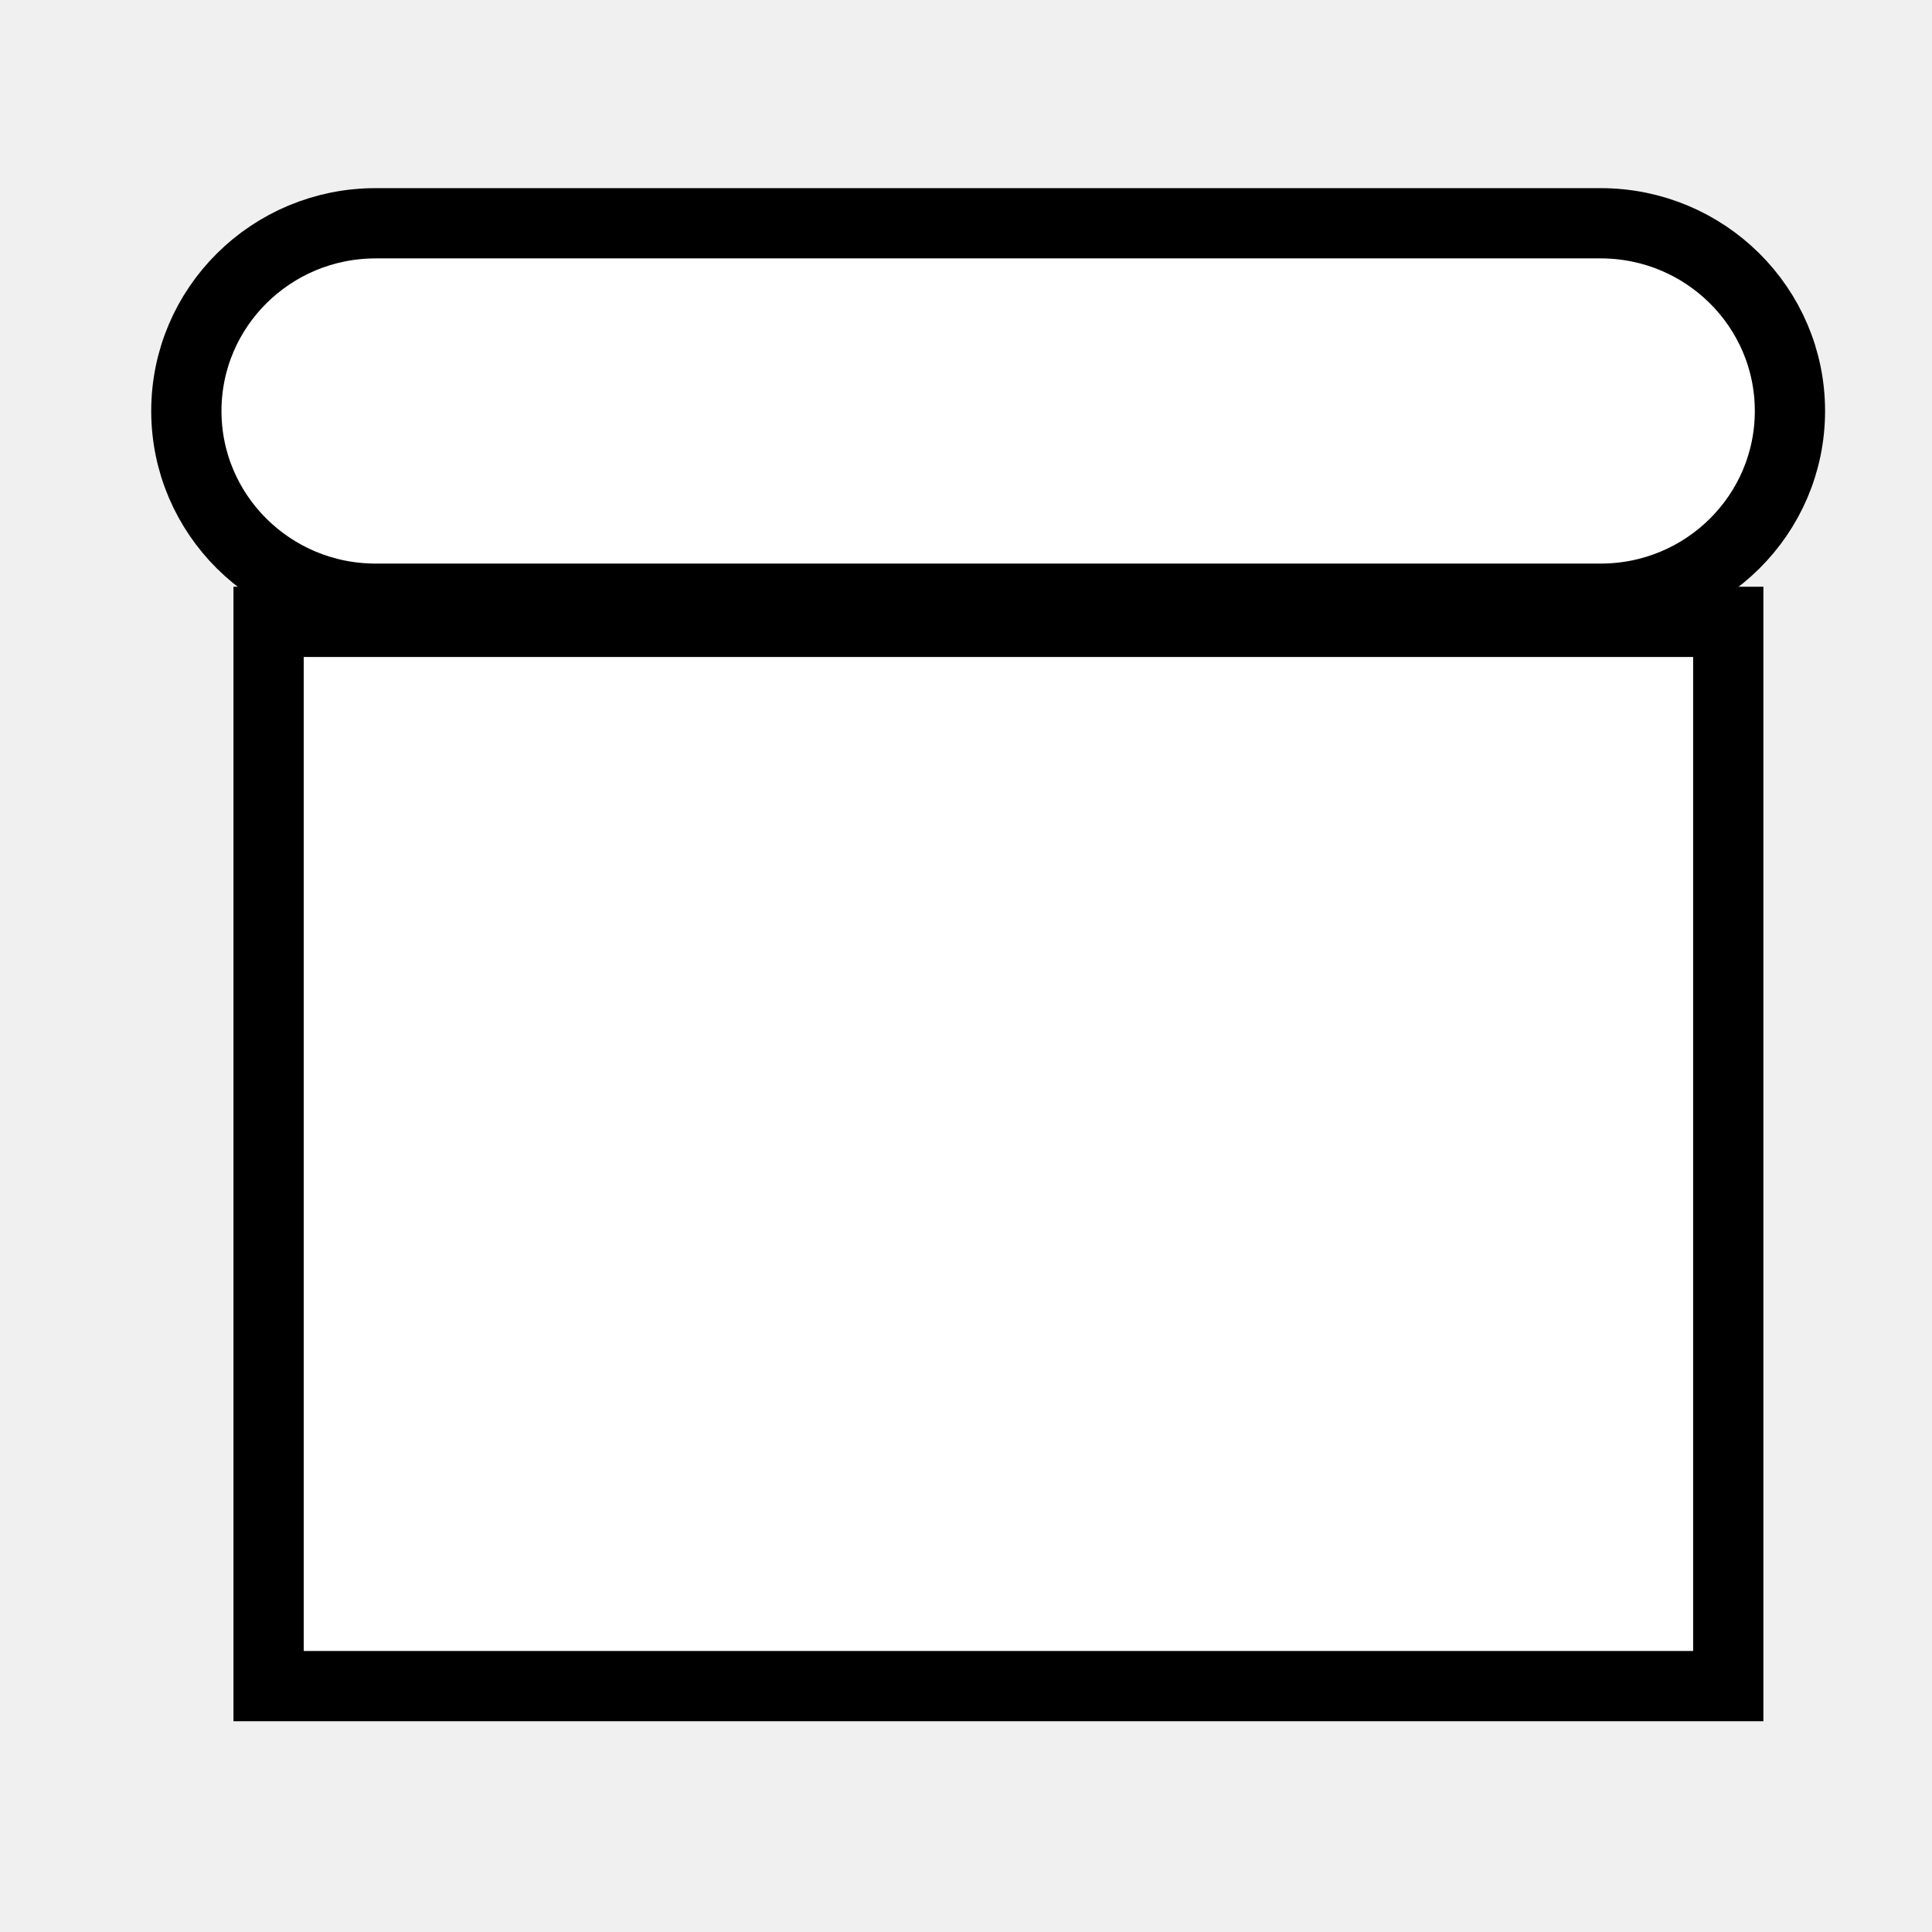
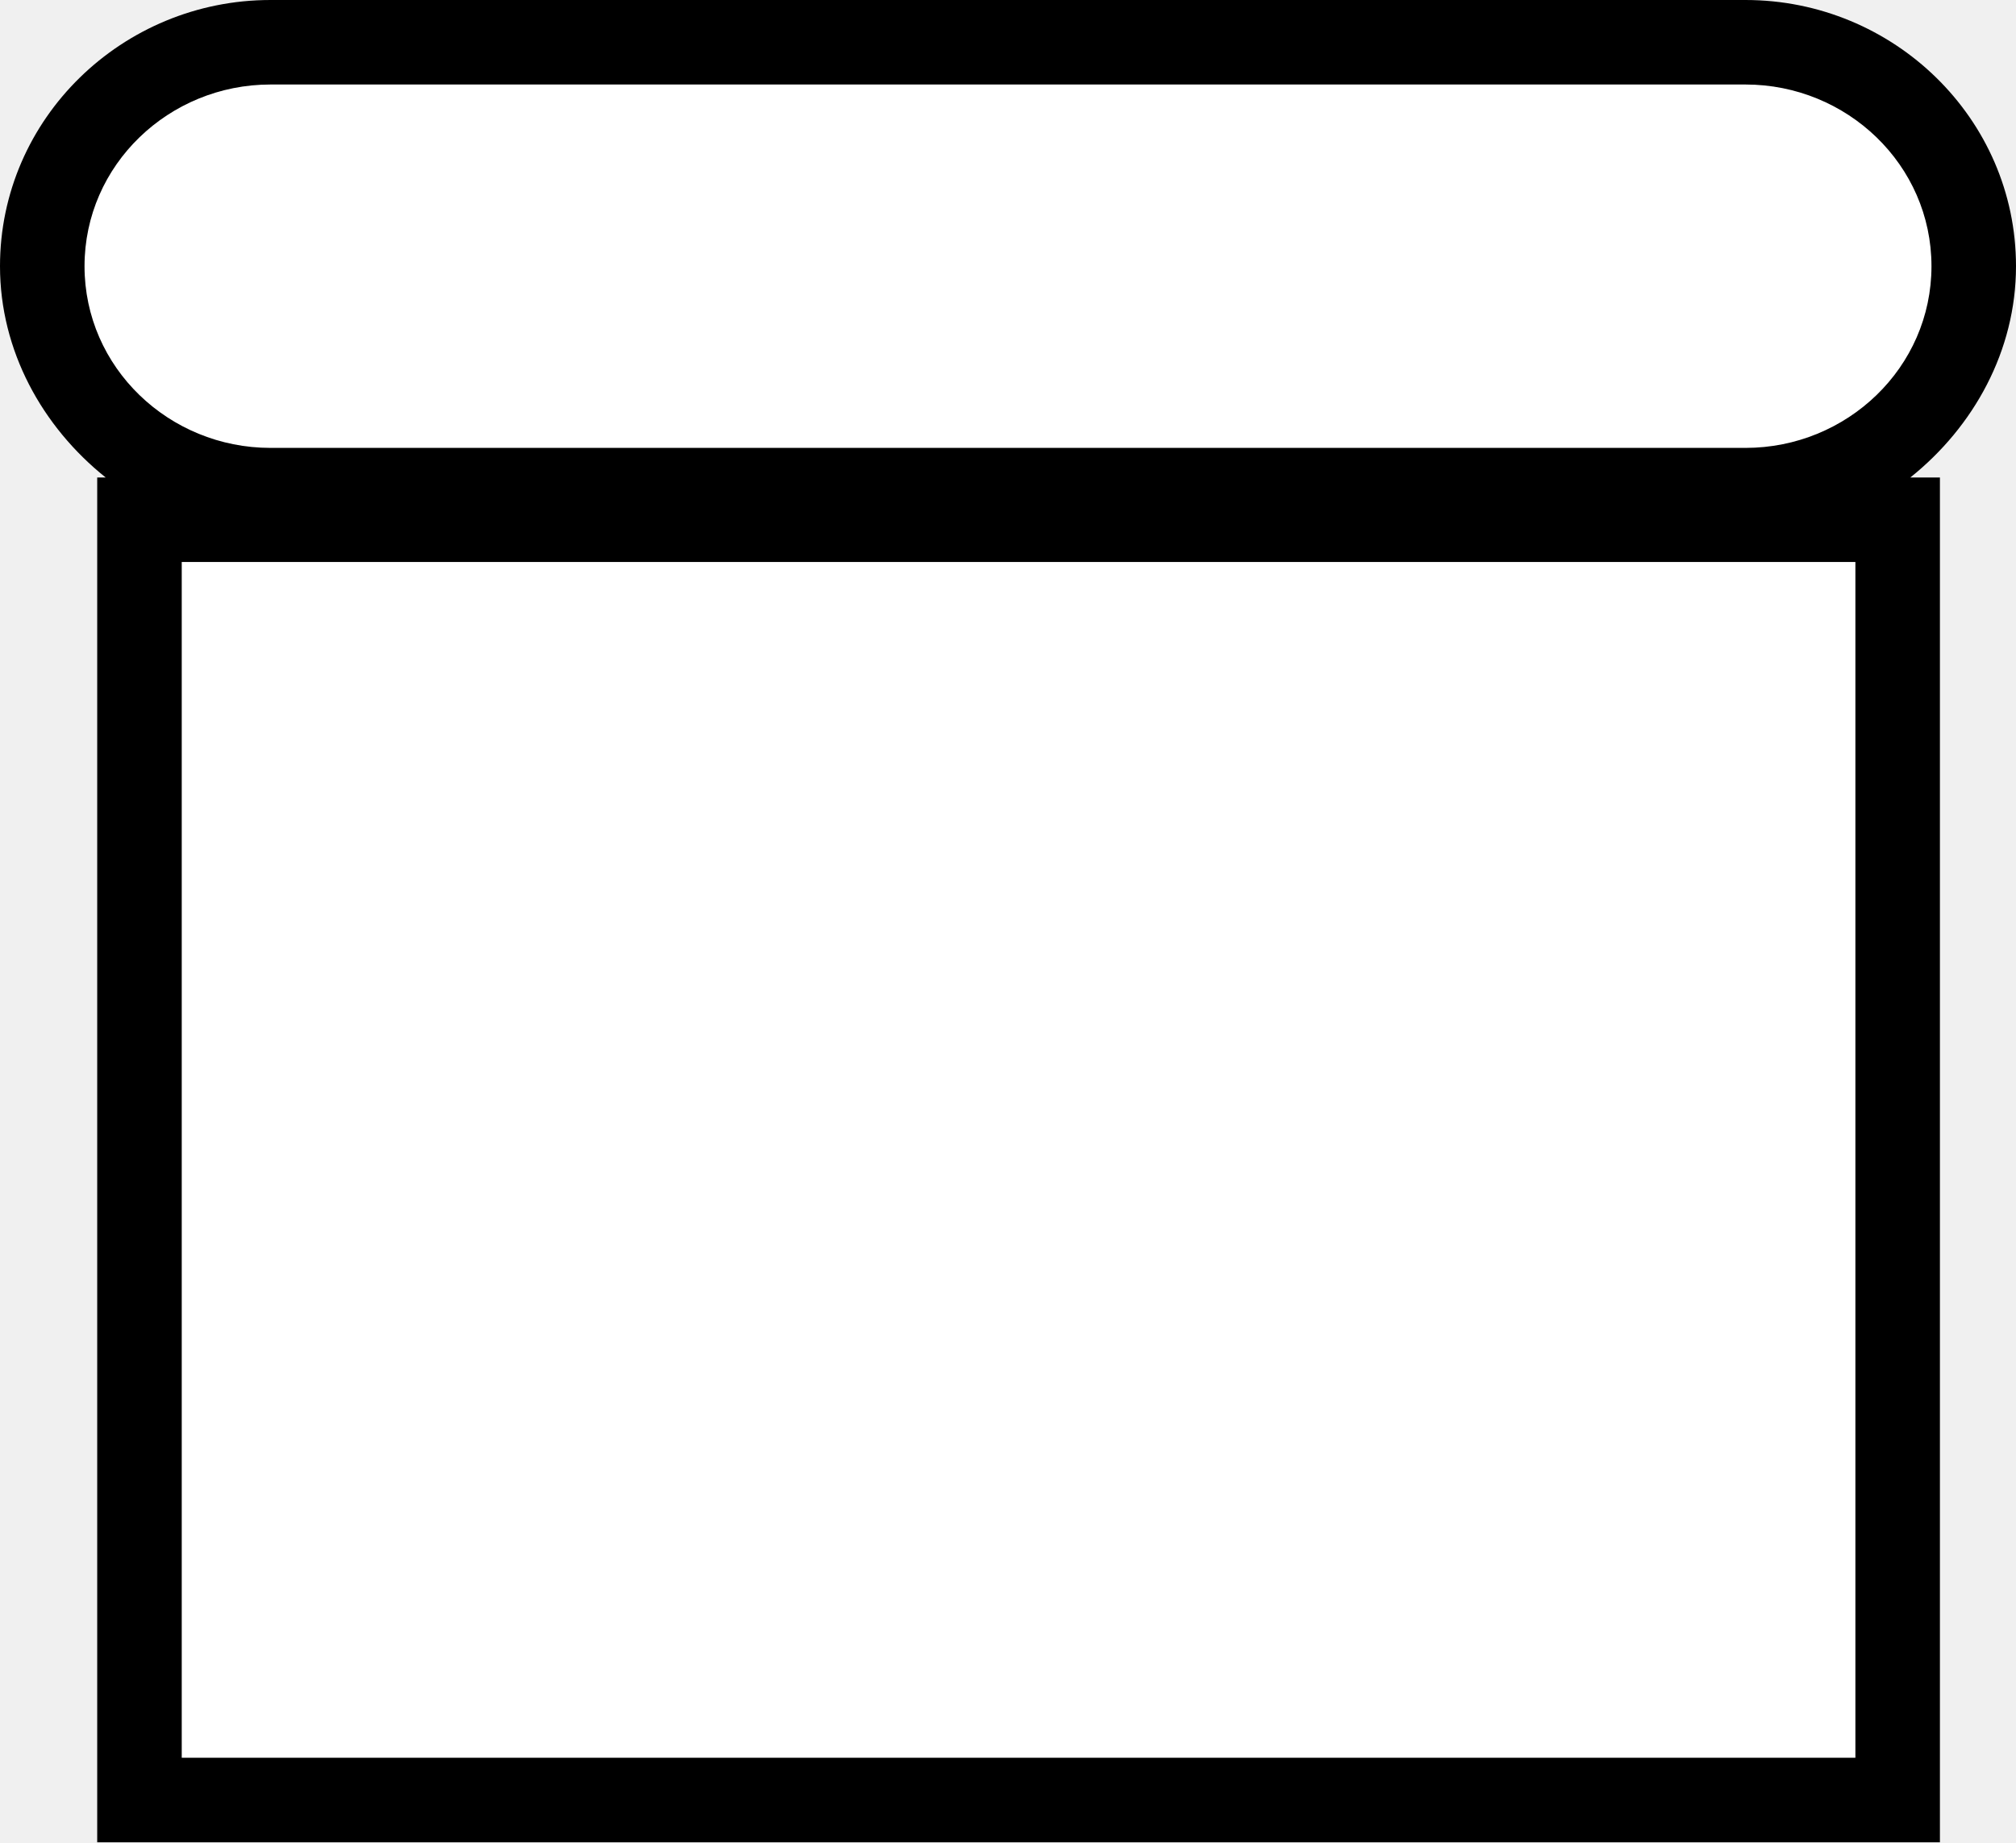
- <svg xmlns="http://www.w3.org/2000/svg" version="1.1" id="Layer_1" x="0px" y="0px" width="55px" height="55px" viewBox="0 0 55 55" enable-background="new 0 0 55 55" xml:space="preserve">
+ <svg xmlns="http://www.w3.org/2000/svg" version="1.1" id="Layer_1" x="0px" y="0px" viewBox="4.3 5.4 47.7 43.6" enable-background="new 4.3 5.4 47.7 43.6" xml:space="preserve">
  <g>
-     <rect x="7.646" y="17.703" fill="#FFFFFF" stroke="#000000" stroke-width="2" stroke-miterlimit="10" width="41.554" height="30.297" />
-     <path fill="#FFFFFF" stroke="#000000" stroke-width="2" stroke-miterlimit="10" d="M50.956,11.7c0,2.952-2.413,5.344-5.389,5.344   H10.694c-2.976,0-5.389-2.393-5.389-5.344l0,0c0-2.952,2.413-5.344,5.389-5.344h34.872C48.543,6.356,50.956,8.749,50.956,11.7   L50.956,11.7z" />
+     <rect x="7.6" y="17.7" fill="#FFFFFF" width="41.6" height="30.3" />
+     <g>
+       <path fill="#FFFFFF" d="M51,11.7c0,3-2.4,5.3-5.4,5.3H10.7c-3,0-5.4-2.4-5.4-5.3l0,0c0-3,2.4-5.3,5.4-5.3h34.9    C48.5,6.4,51,8.7,51,11.7L51,11.7z" />
+       <path d="M52,11.7c0-3.5-2.9-6.3-6.4-6.3H10.7c-3.5,0-6.4,2.8-6.4,6.3c0,2,1,3.8,2.5,5H6.6V49h43.6V16.7h-0.7    C51,15.5,52,13.7,52,11.7z M10.7,7.4h34.9c2.4,0,4.4,1.9,4.4,4.3c0,2.4-2,4.3-4.4,4.3H10.7c-2.4,0-4.4-1.9-4.4-4.3    C6.3,9.3,8.3,7.4,10.7,7.4z M48.2,47H8.6V18.7h39.6V47z" />
+     </g>
  </g>
</svg>
